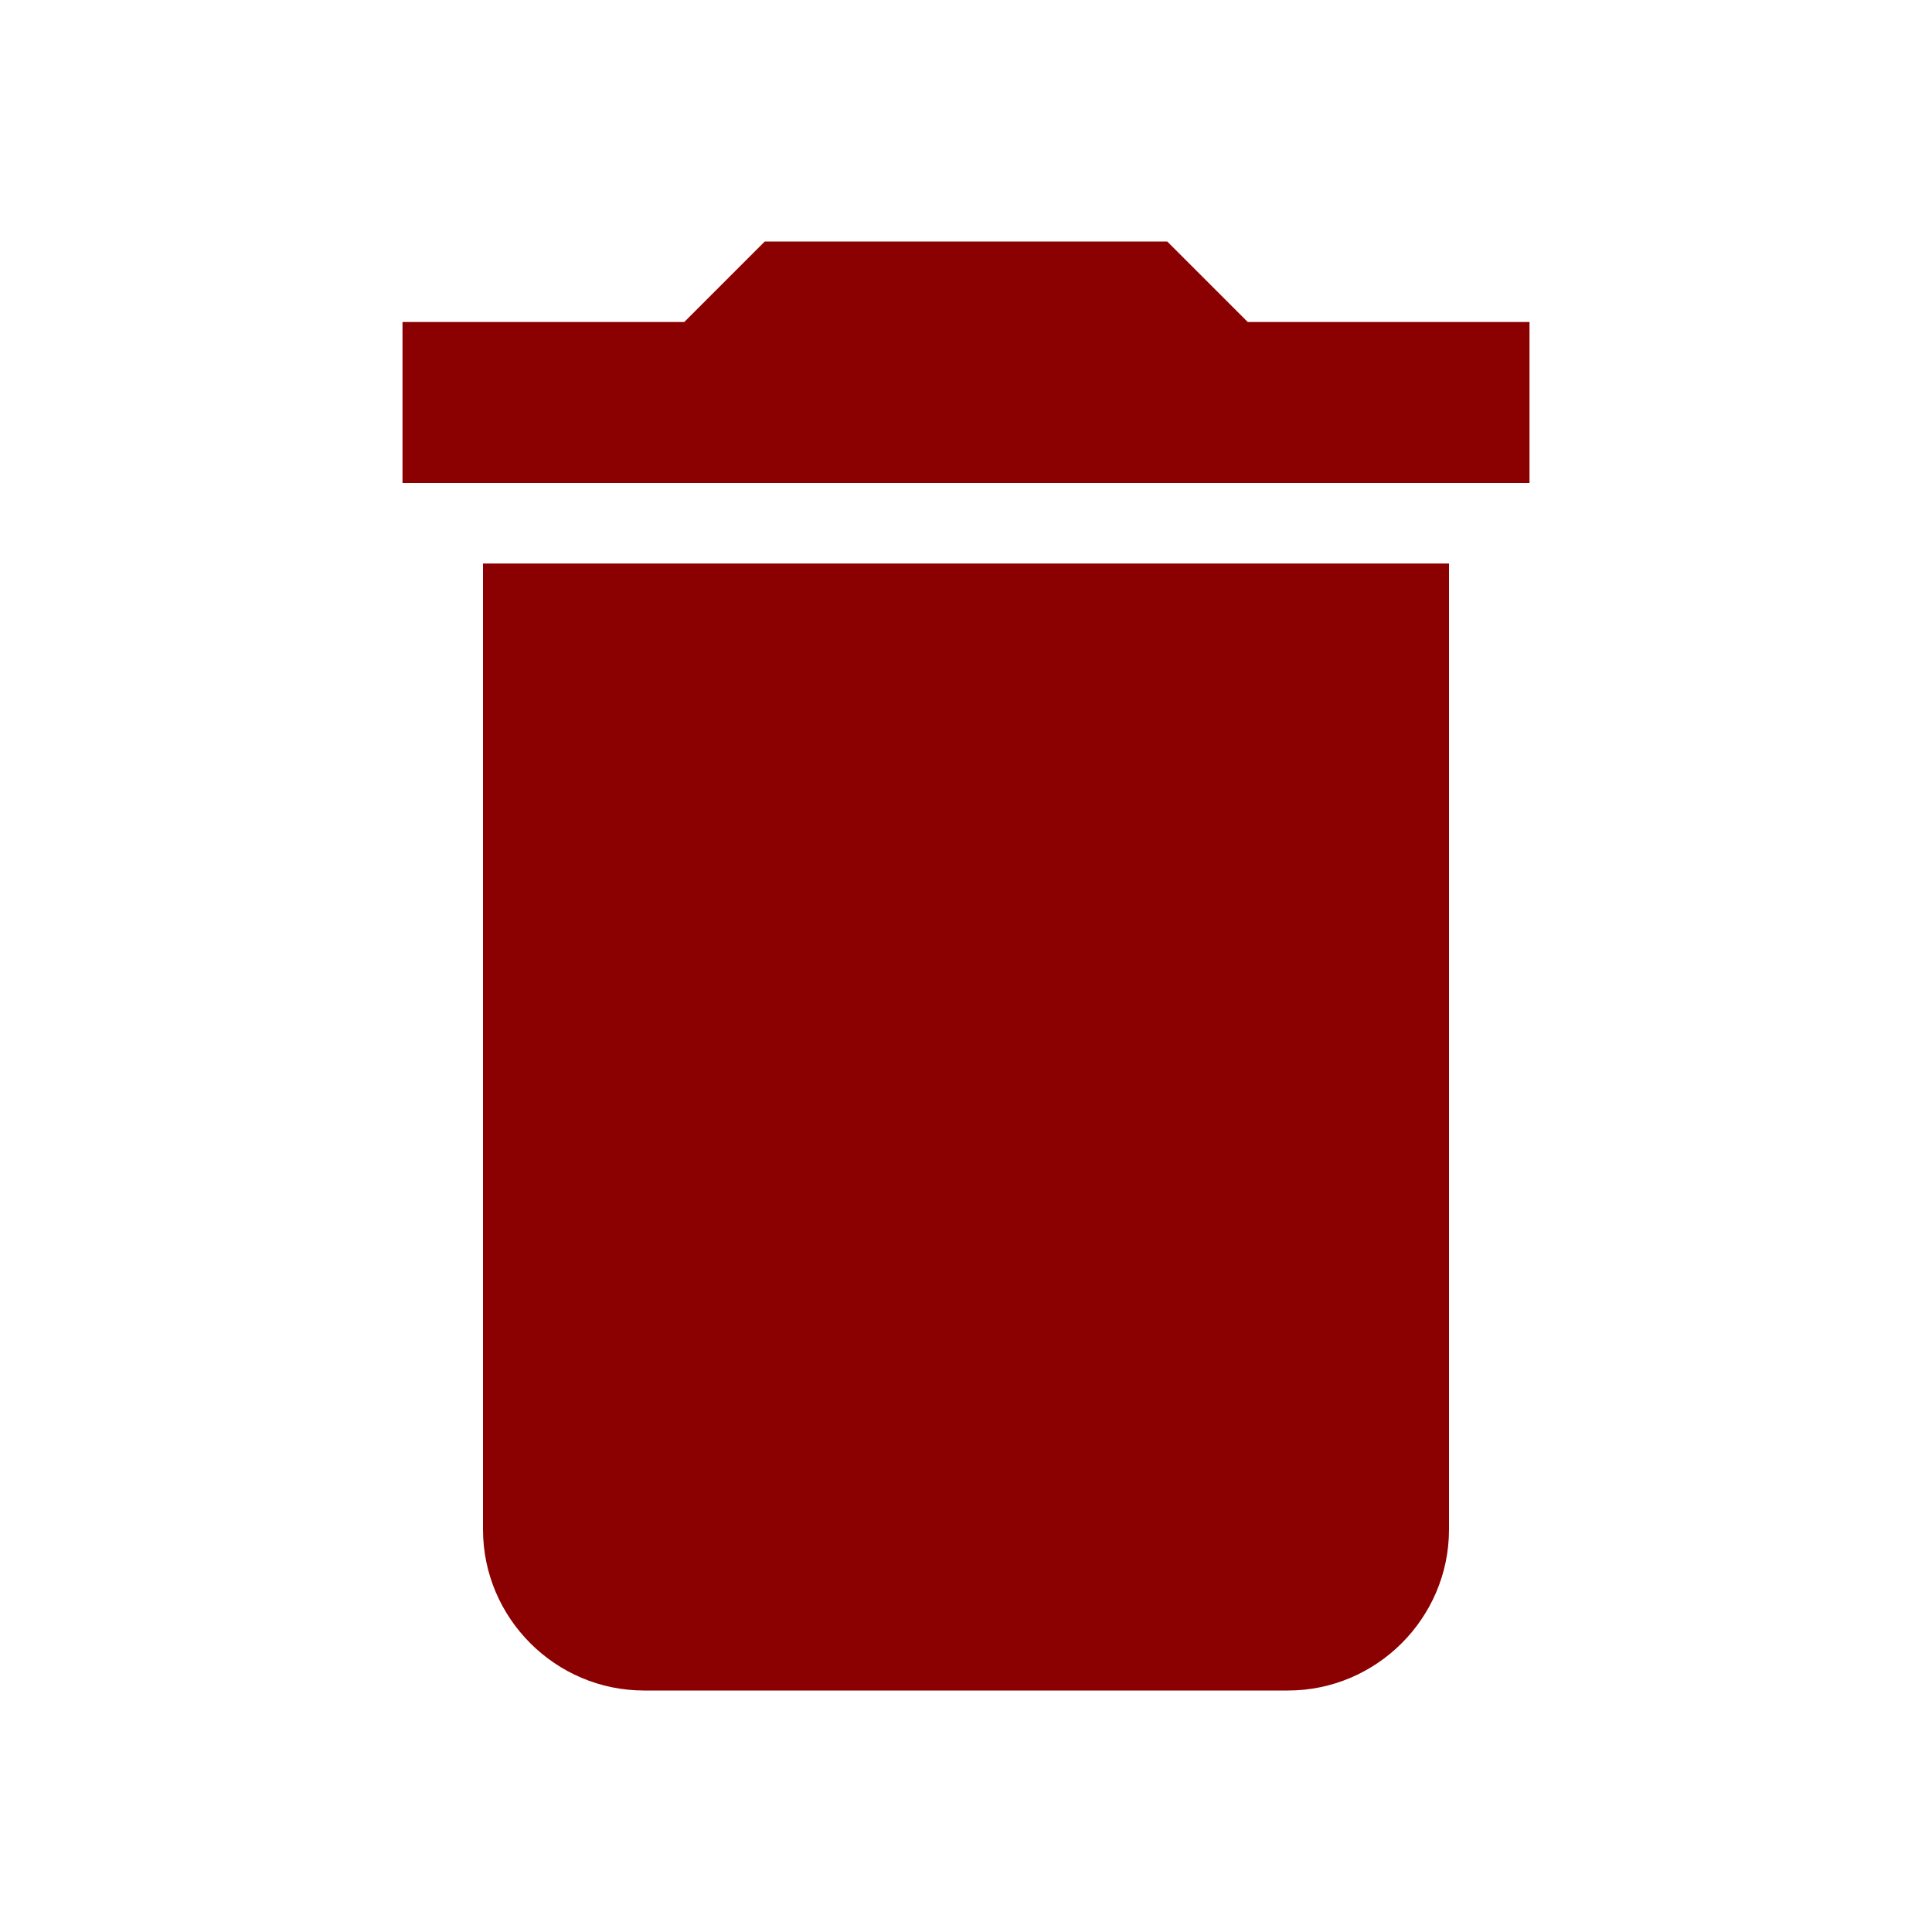
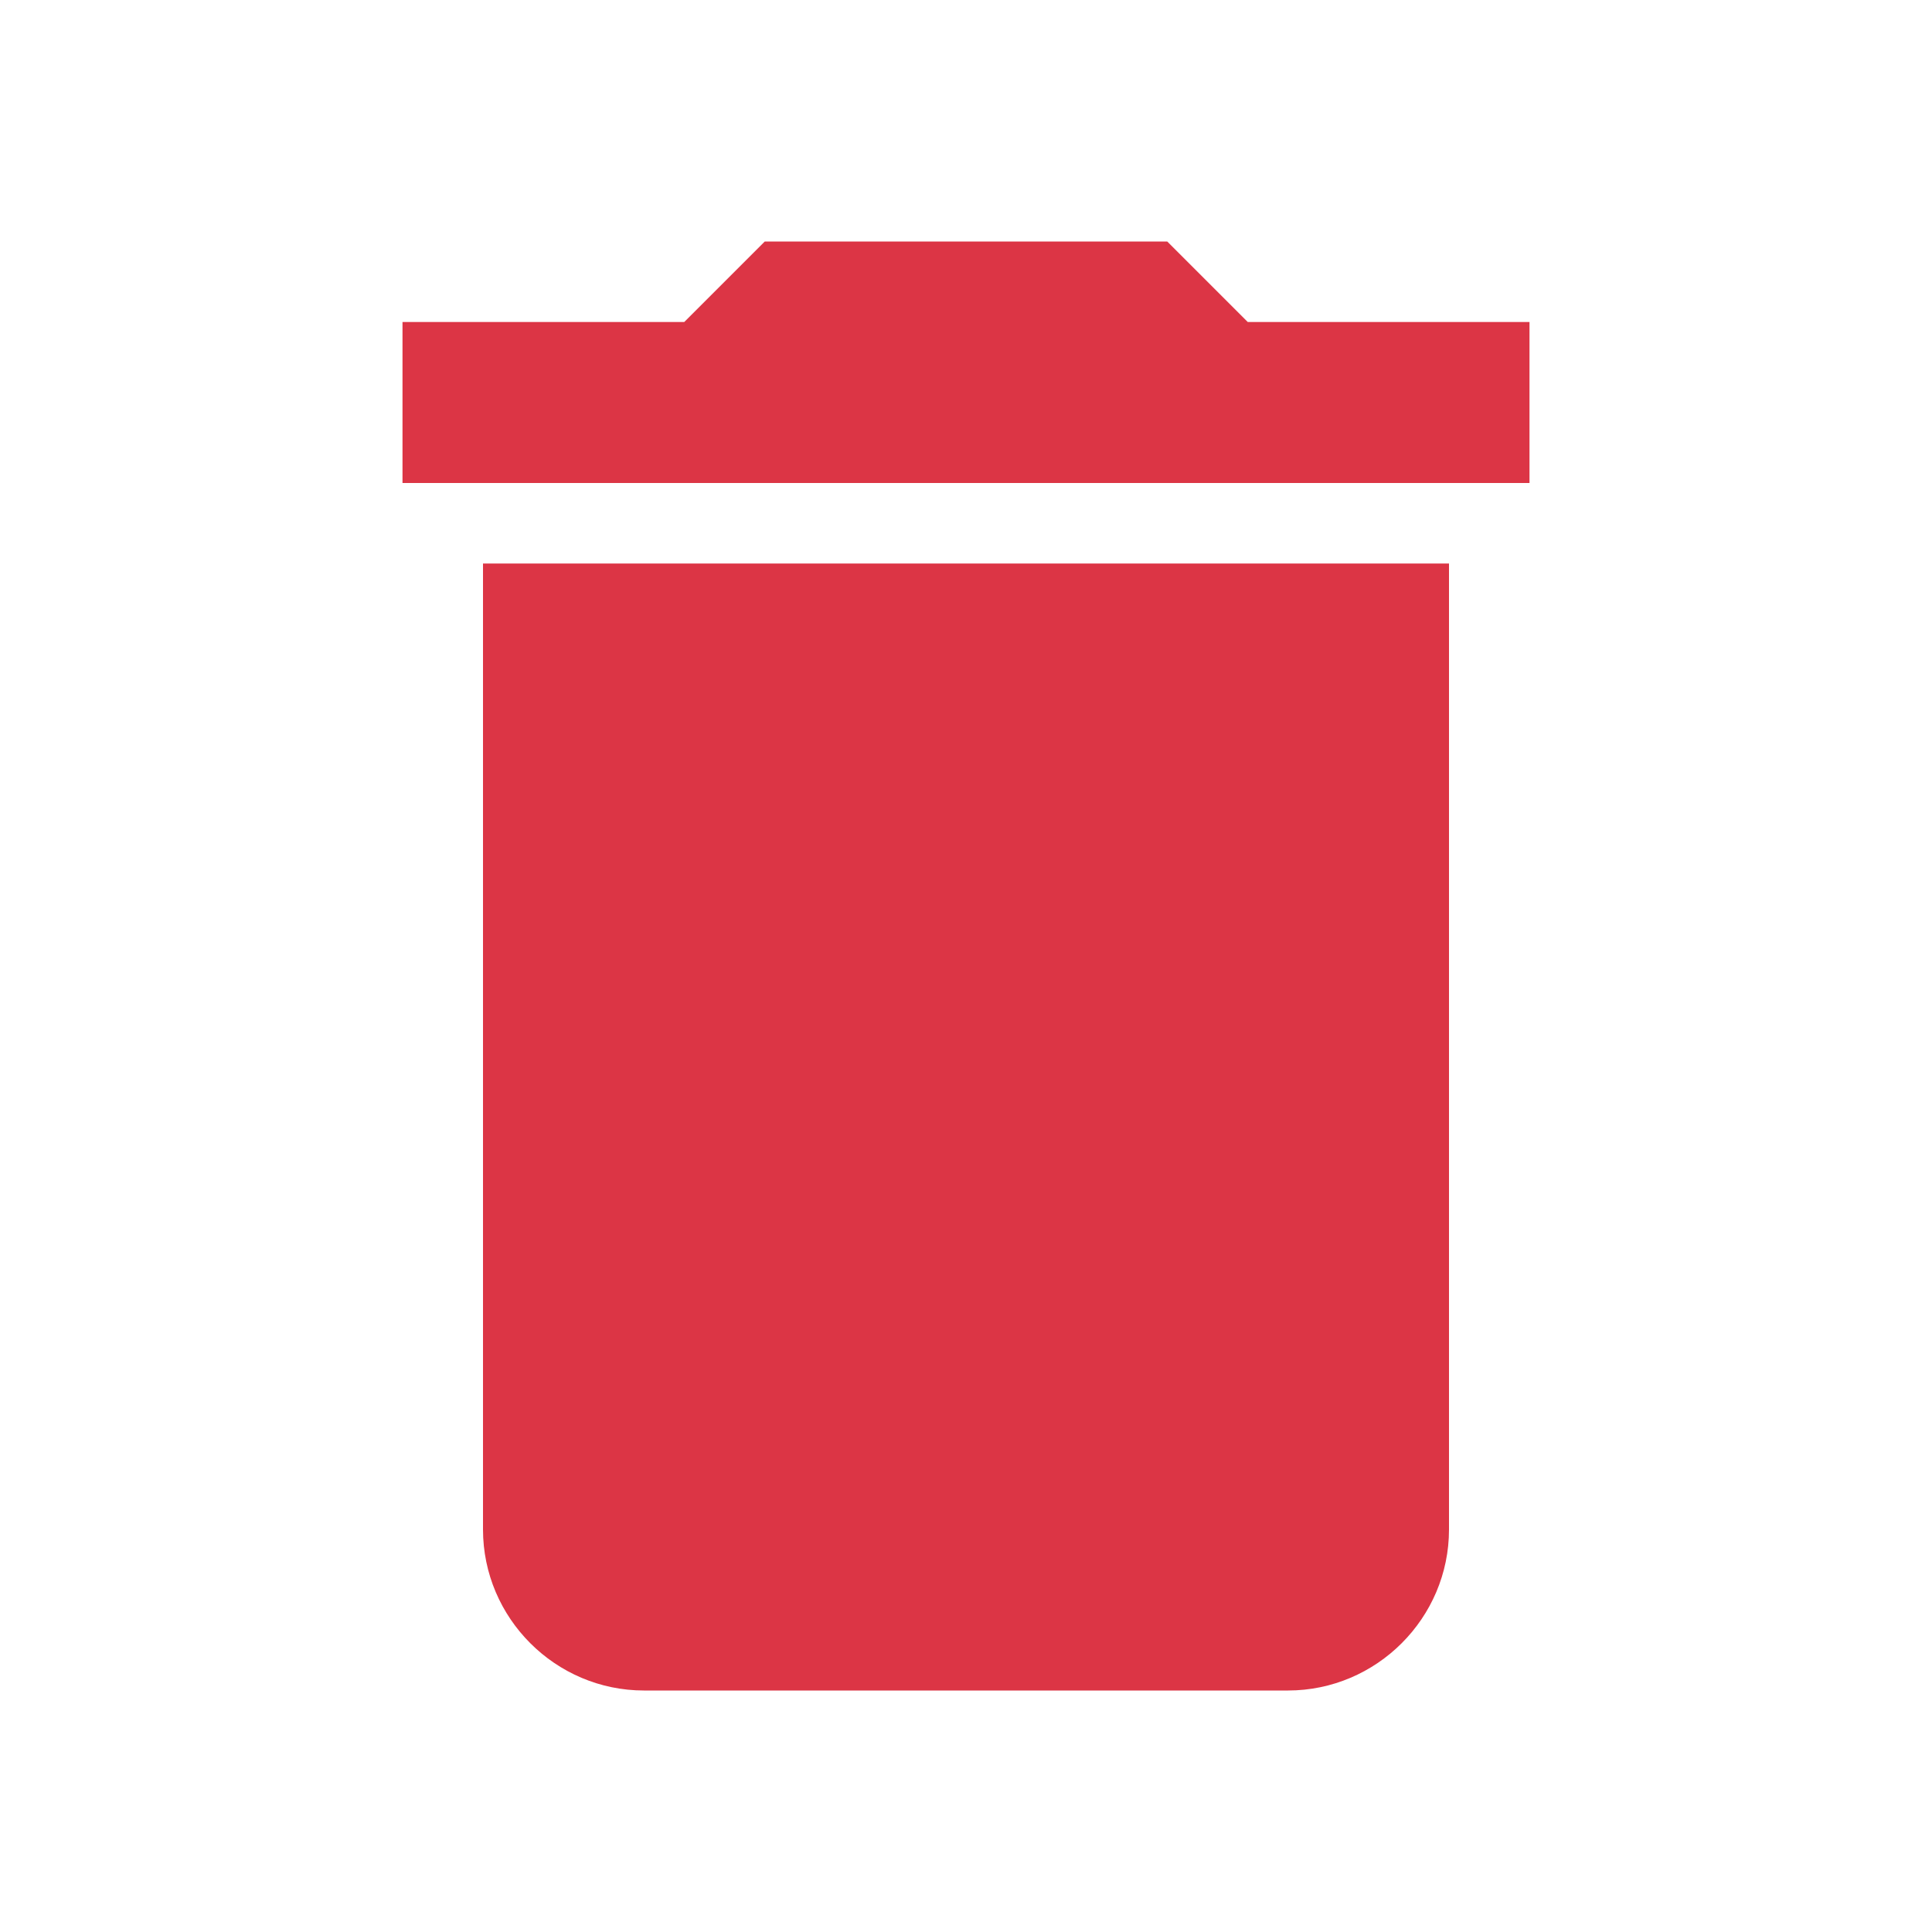
<svg xmlns="http://www.w3.org/2000/svg" height="24" viewBox="0 0 24 24" width="24">
  <path d="M0 0h24v24H0z" fill="none" />
-   <path fill="darkred" d="M6 19c0 1.1.9 2 2 2h8c1.1 0 2-.9 2-2V7H6v12zM19 4h-3.5l-1-1h-5l-1 1H5v2h14V4z" />
+   <path fill="#dc3545" d="M6 19c0 1.1.9 2 2 2h8c1.1 0 2-.9 2-2V7H6v12zM19 4h-3.5l-1-1h-5l-1 1H5v2h14V4z" />
</svg>
